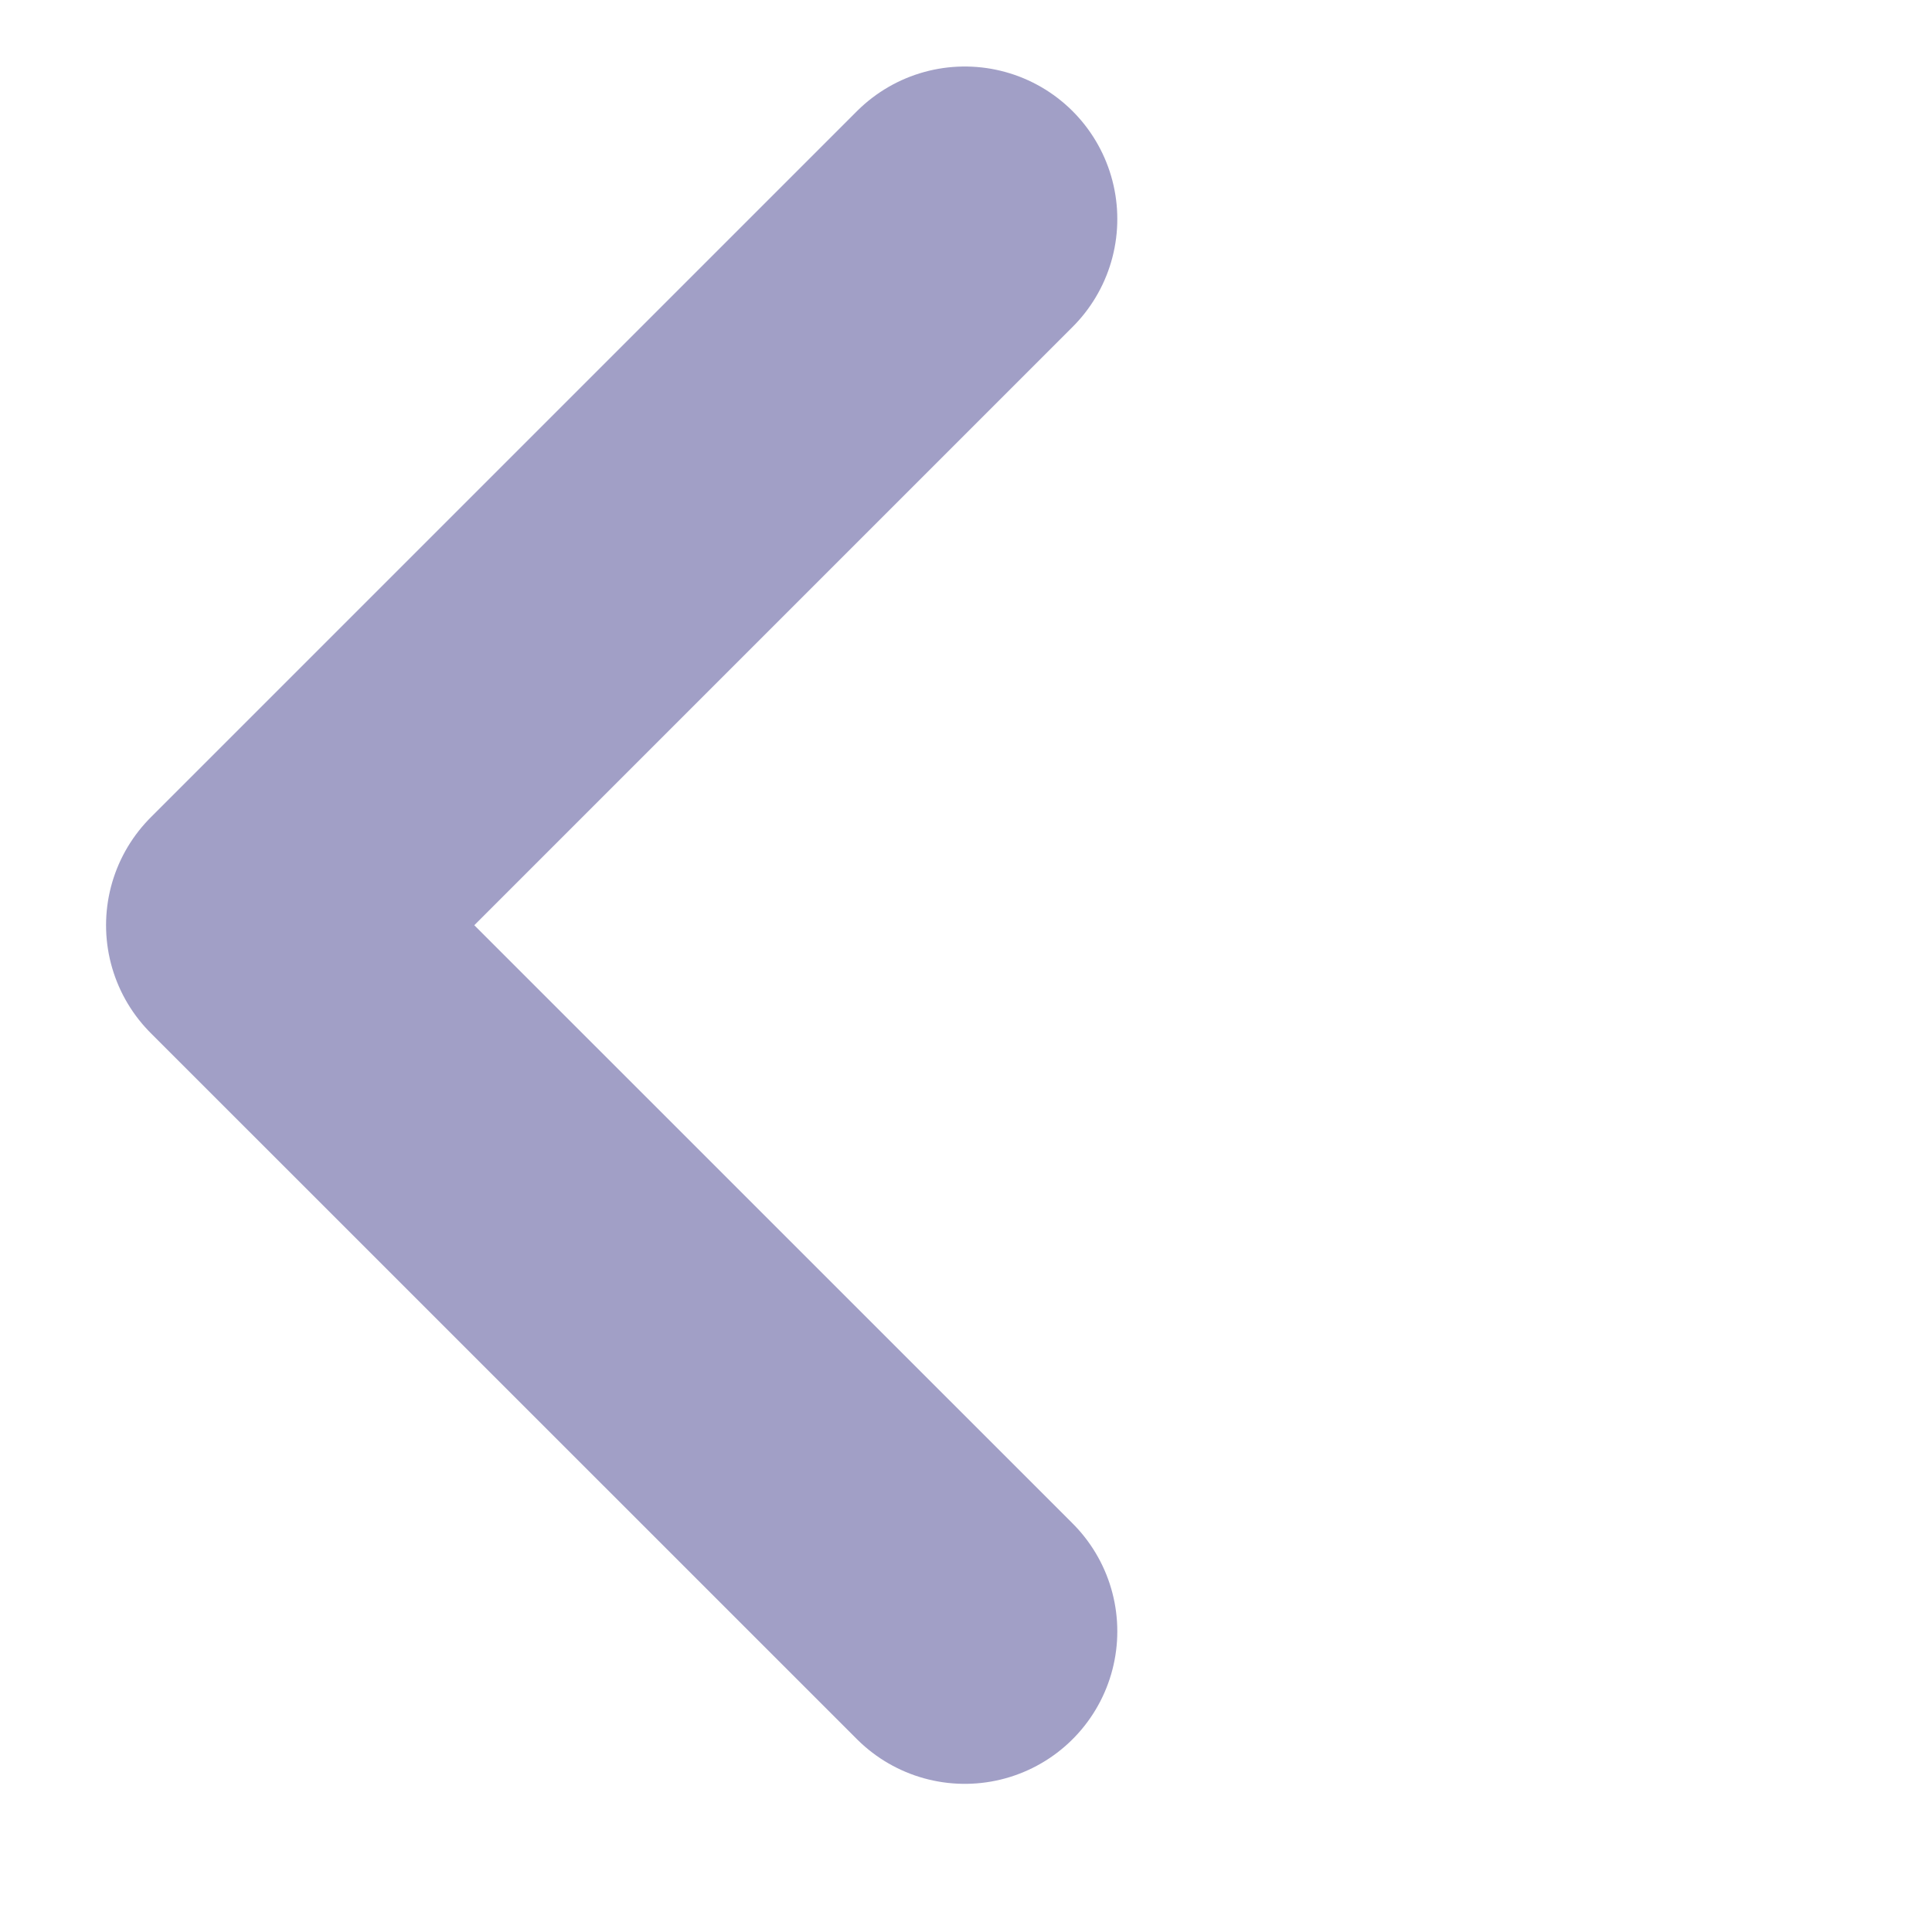
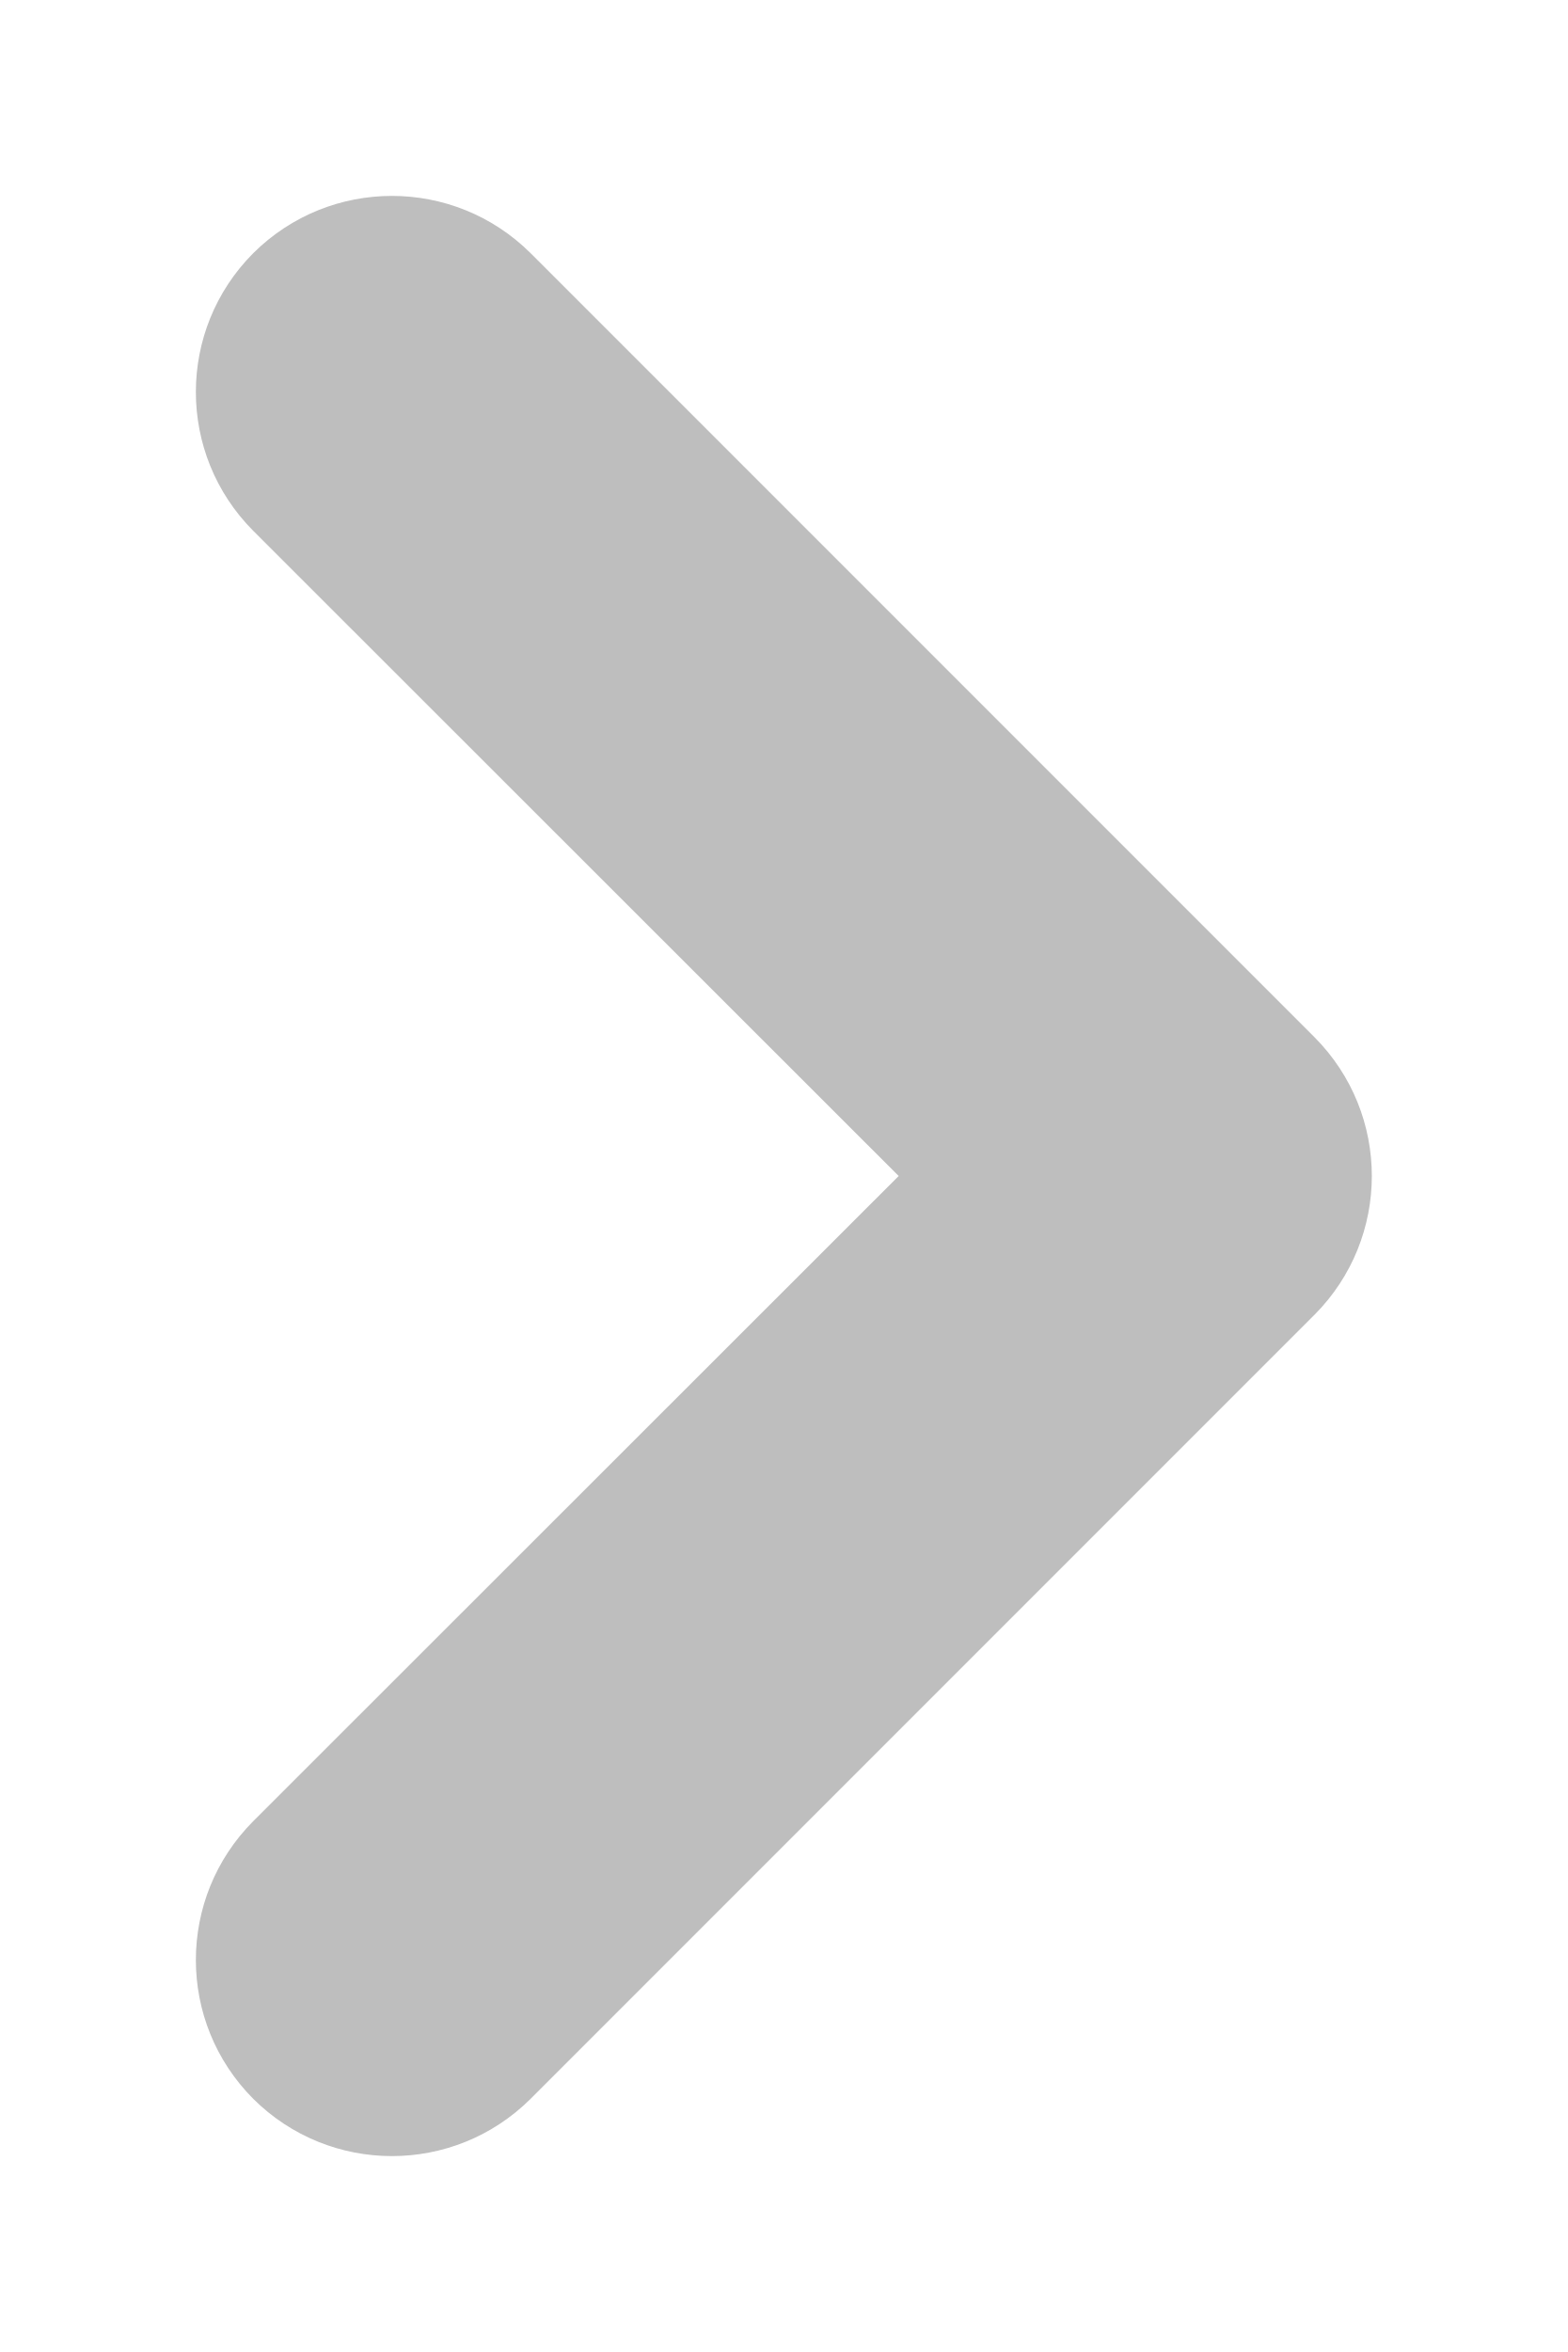
- <svg xmlns="http://www.w3.org/2000/svg" width="19" height="19" viewBox="0 0 19 19" fill="none">
-   <path opacity="0.4" d="M9.488 16.043L2.543 9.099L9.488 2.154" stroke="#151071" stroke-width="3" stroke-linecap="round" stroke-linejoin="round" />
+ <svg xmlns="http://www.w3.org/2000/svg" class="svg-icon" viewBox="0 0 4 6" fill="none">
+   <path fill-rule="evenodd" clip-rule="evenodd" d="M0.646 0.646C0.842 0.451 1.158 0.451 1.354 0.646L3.354 2.646C3.549 2.842 3.549 3.158 3.354 3.354L1.354 5.354C1.158 5.549 0.842 5.549 0.646 5.354C0.451 5.158 0.451 4.842 0.646 4.646L2.293 3L0.646 1.354C0.451 1.158 0.451 0.842 0.646 0.646Z" fill="#BEBEBE" />
</svg>
